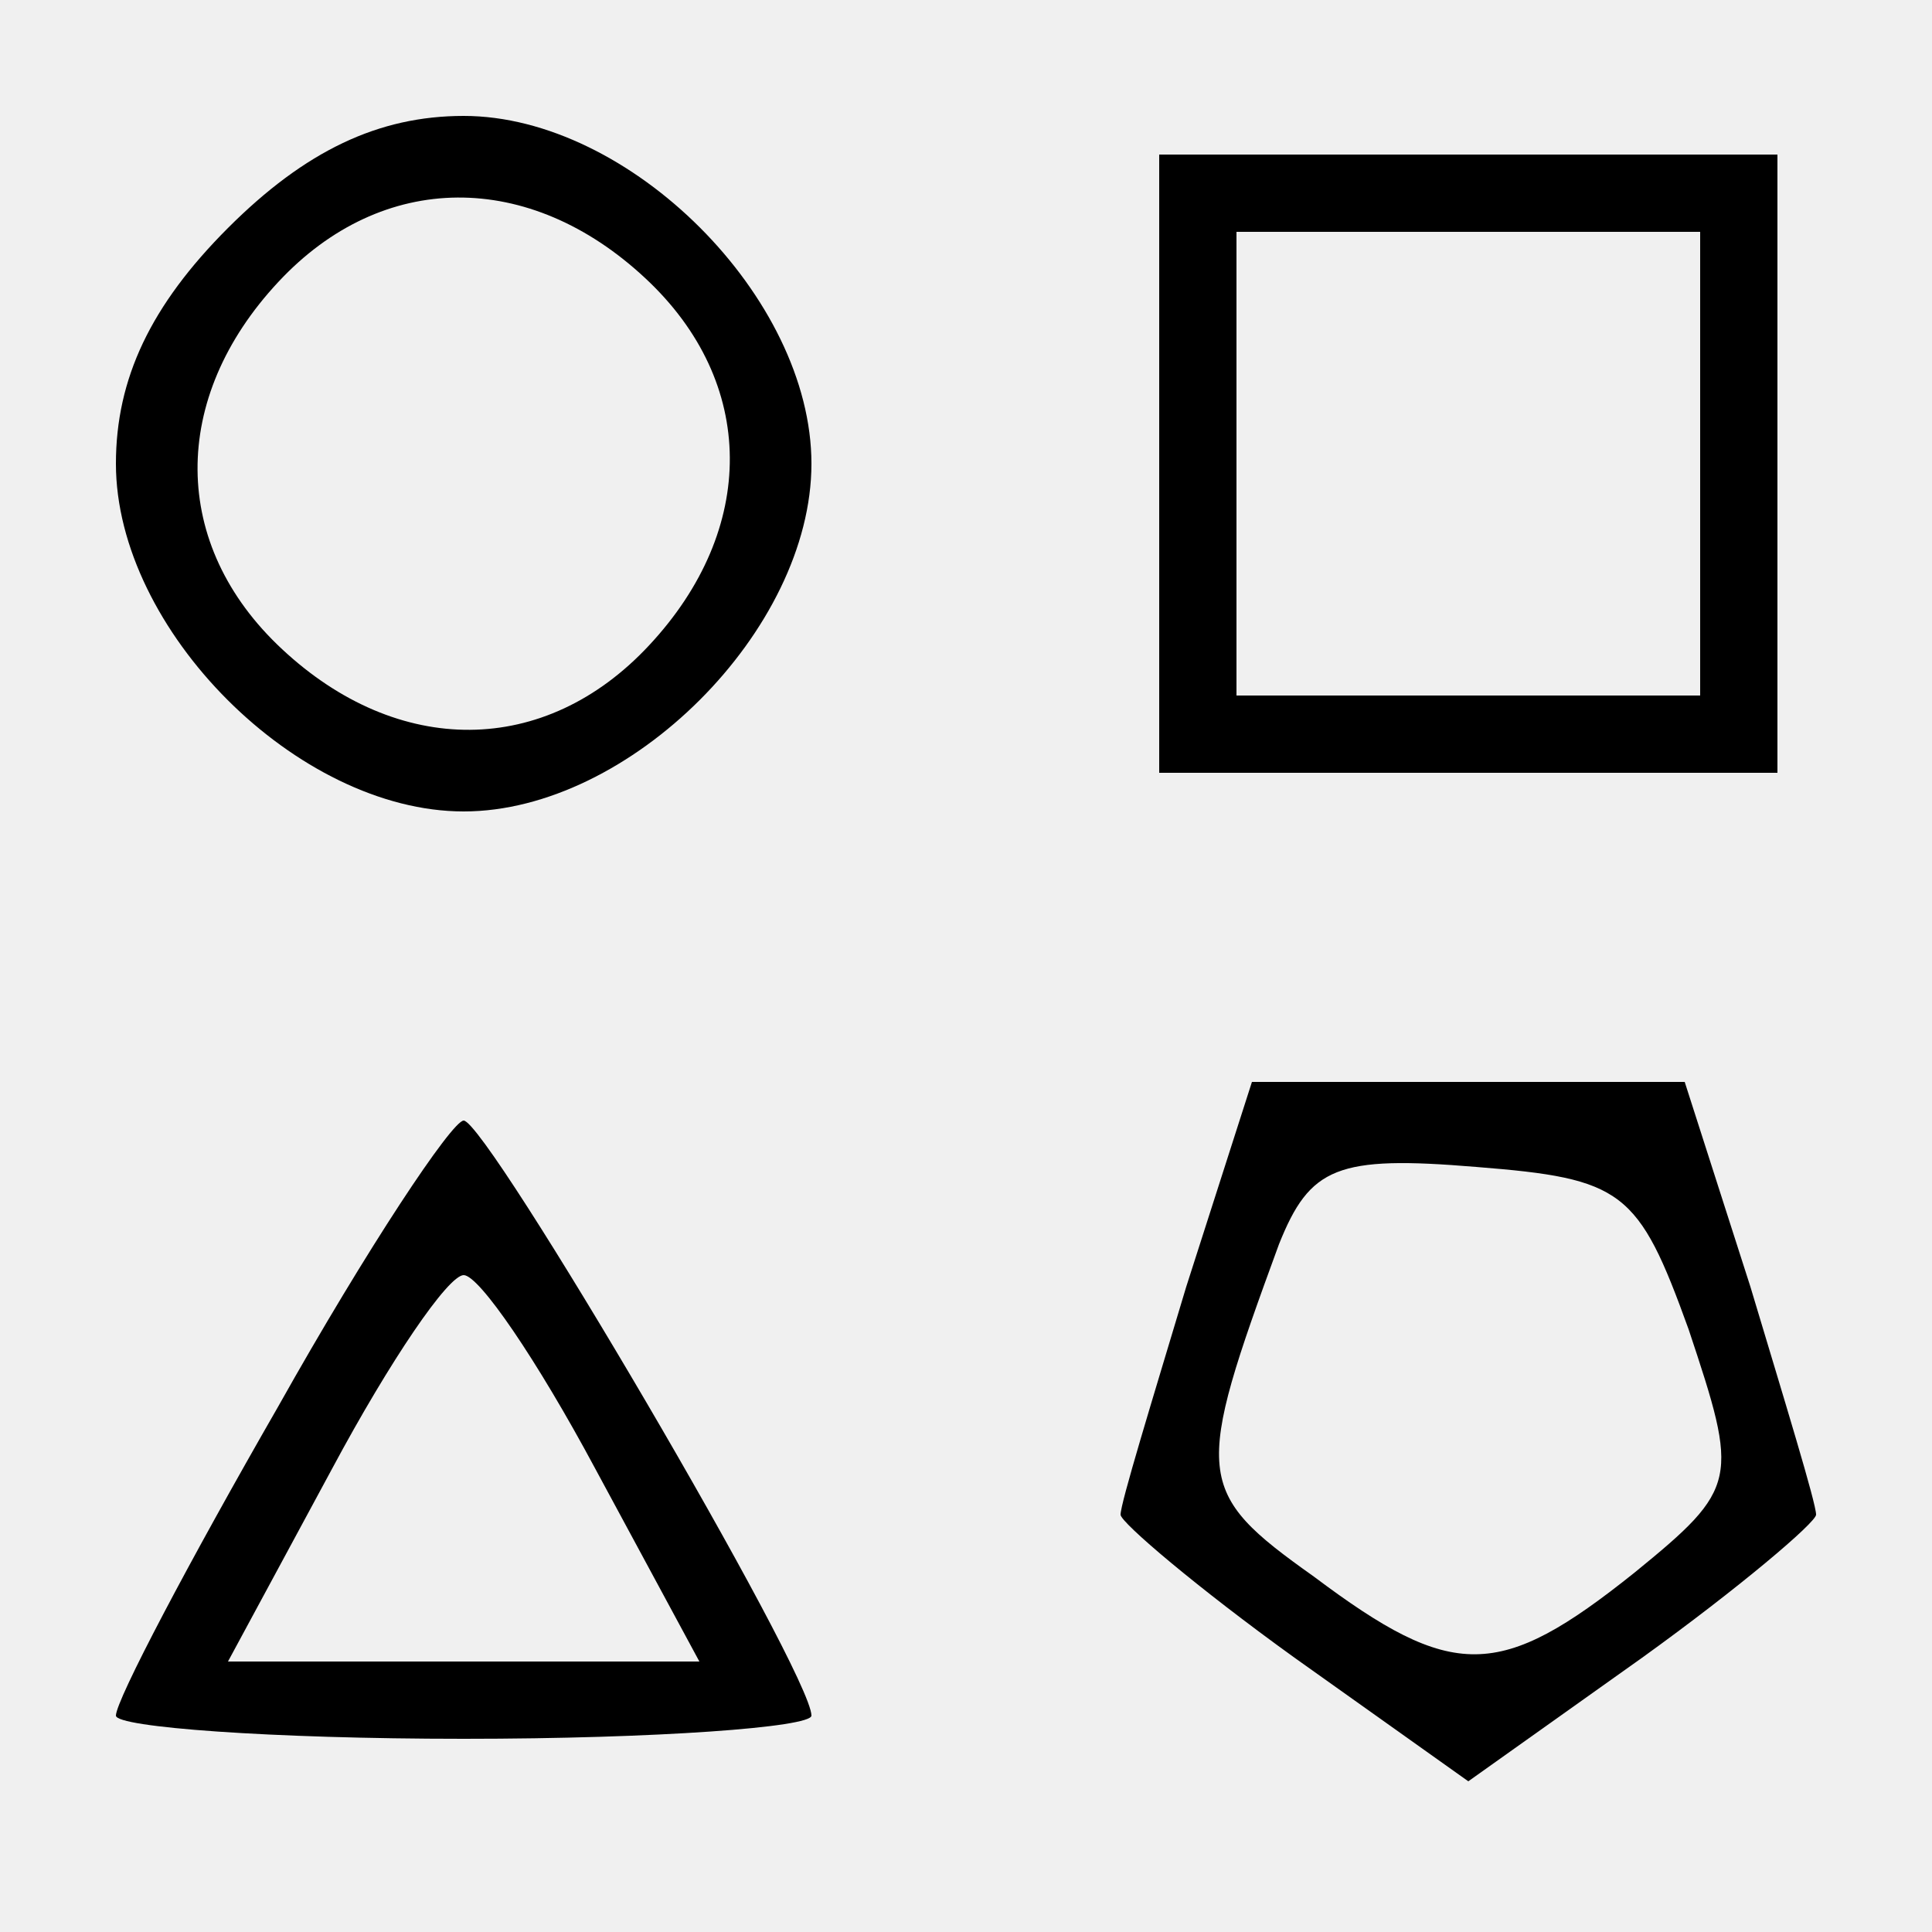
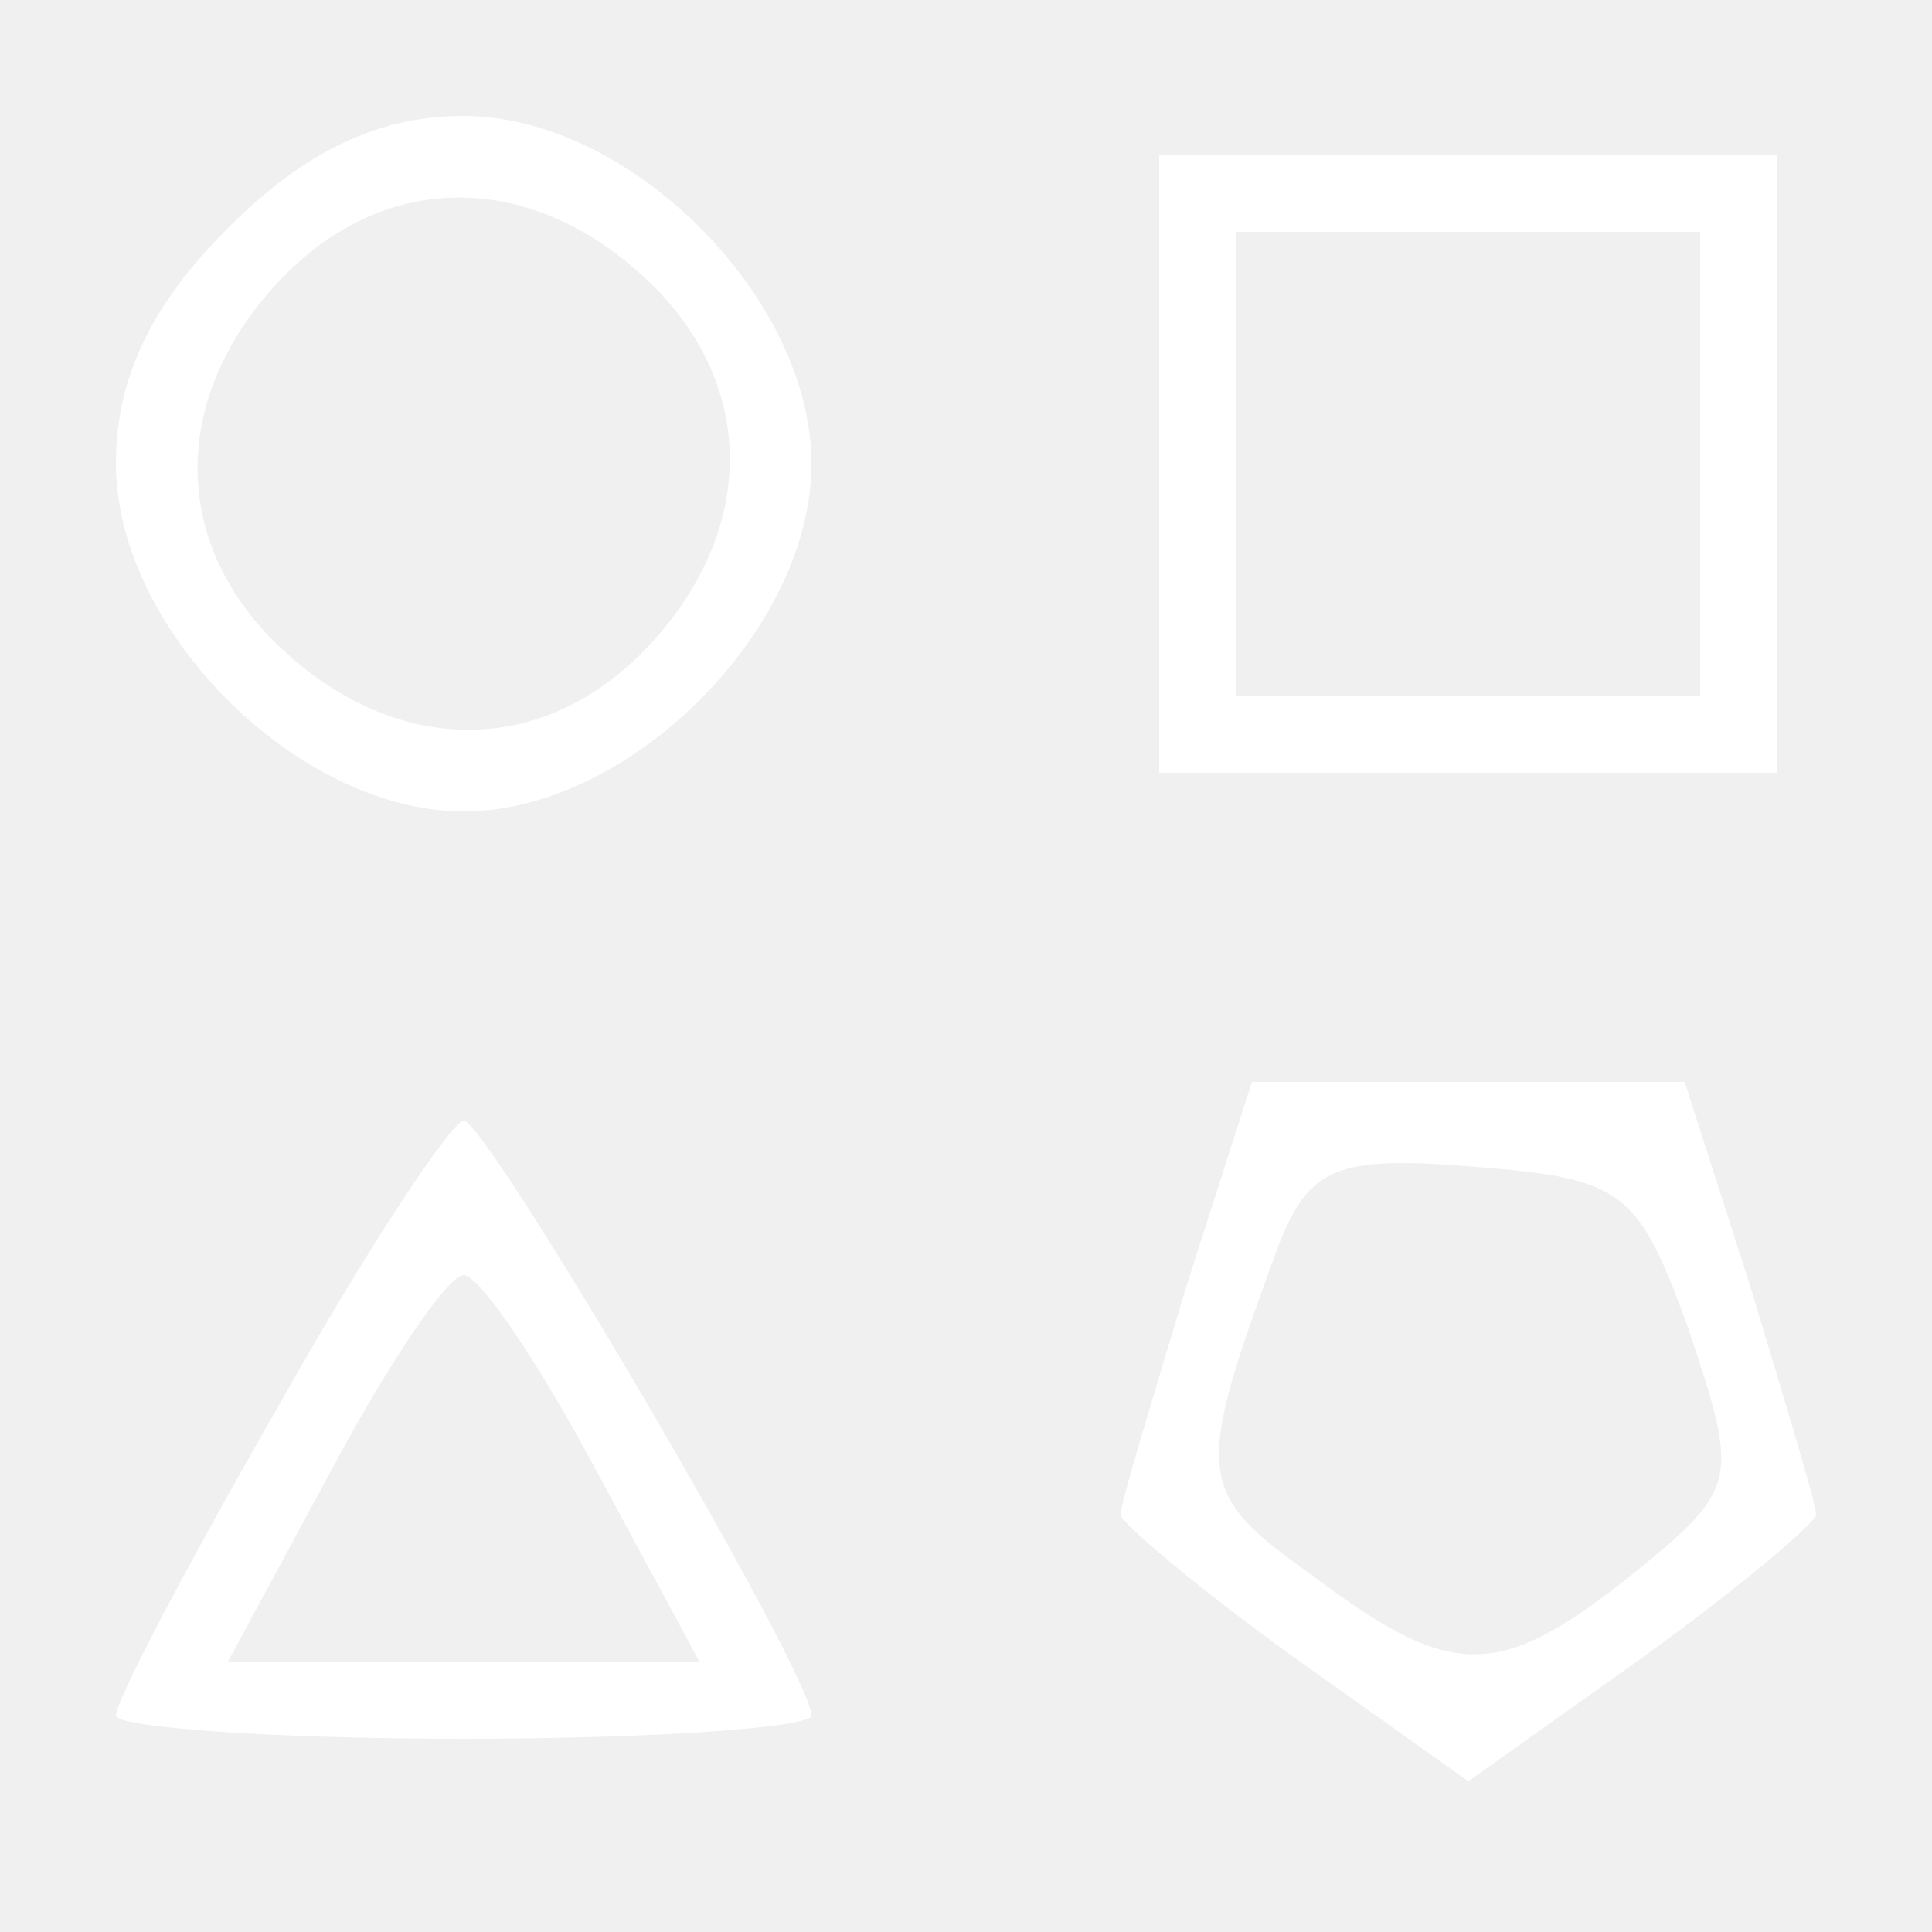
- <svg xmlns="http://www.w3.org/2000/svg" version="1.0" width="50pt" height="50pt" viewBox="0 0 50 50" preserveAspectRatio="xMidYMid meet">
-   <g transform="translate(0,50) scale(0.1,-0.1)" fill="#000000" stroke="none">
+ <svg xmlns="http://www.w3.org/2000/svg" version="1.0" width="20" height="20" viewBox="0 0 50 50" preserveAspectRatio="xMidYMid meet">
+   <g transform="translate(0,50) scale(0.1,-0.1)" fill="#fff" stroke="none">
    <path d="M59 441 c-20 -20 -29 -39 -29 -61 0 -43 47 -90 90 -90 43 0 90 47 90 90 0 43 -47 90 -90 90 -22 0 -41 -9 -61 -29z m108 -13 c29 -27 29 -65 1 -95 -27 -29 -65 -29 -95 -1 -29 27 -29 65 -1 95 27 29 65 29 95 1z" />
    <path d="M300 380 l0 -80 80 0 80 0 0 80 0 80 -80 0 -80 0 0 -80z m140 0 l0 -60 -60 0 -60 0 0 60 0 60 60 0 60 0 0 -60z" />
    <path d="M307 167 c-9 -30 -17 -56 -17 -59 0 -2 20 -19 45 -37 l45 -32 45 32 c25 18 45 35 45 37 0 3 -8 29 -17 59 l-17 53 -56 0 -56 0 -17 -53z m130 -11 c13 -39 13 -41 -14 -63 -35 -28 -47 -28 -83 -1 -31 22 -31 26 -9 86 8 20 15 23 51 20 38 -3 42 -6 55 -42z" />
    <path d="M72 136 c-23 -40 -42 -76 -42 -80 0 -3 40 -6 90 -6 50 0 90 3 90 6 0 11 -84 154 -90 154 -3 0 -25 -33 -48 -74z m82 -16 l27 -50 -61 0 -61 0 27 50 c15 28 30 50 34 50 4 0 19 -22 34 -50z" />
  </g>
</svg>
